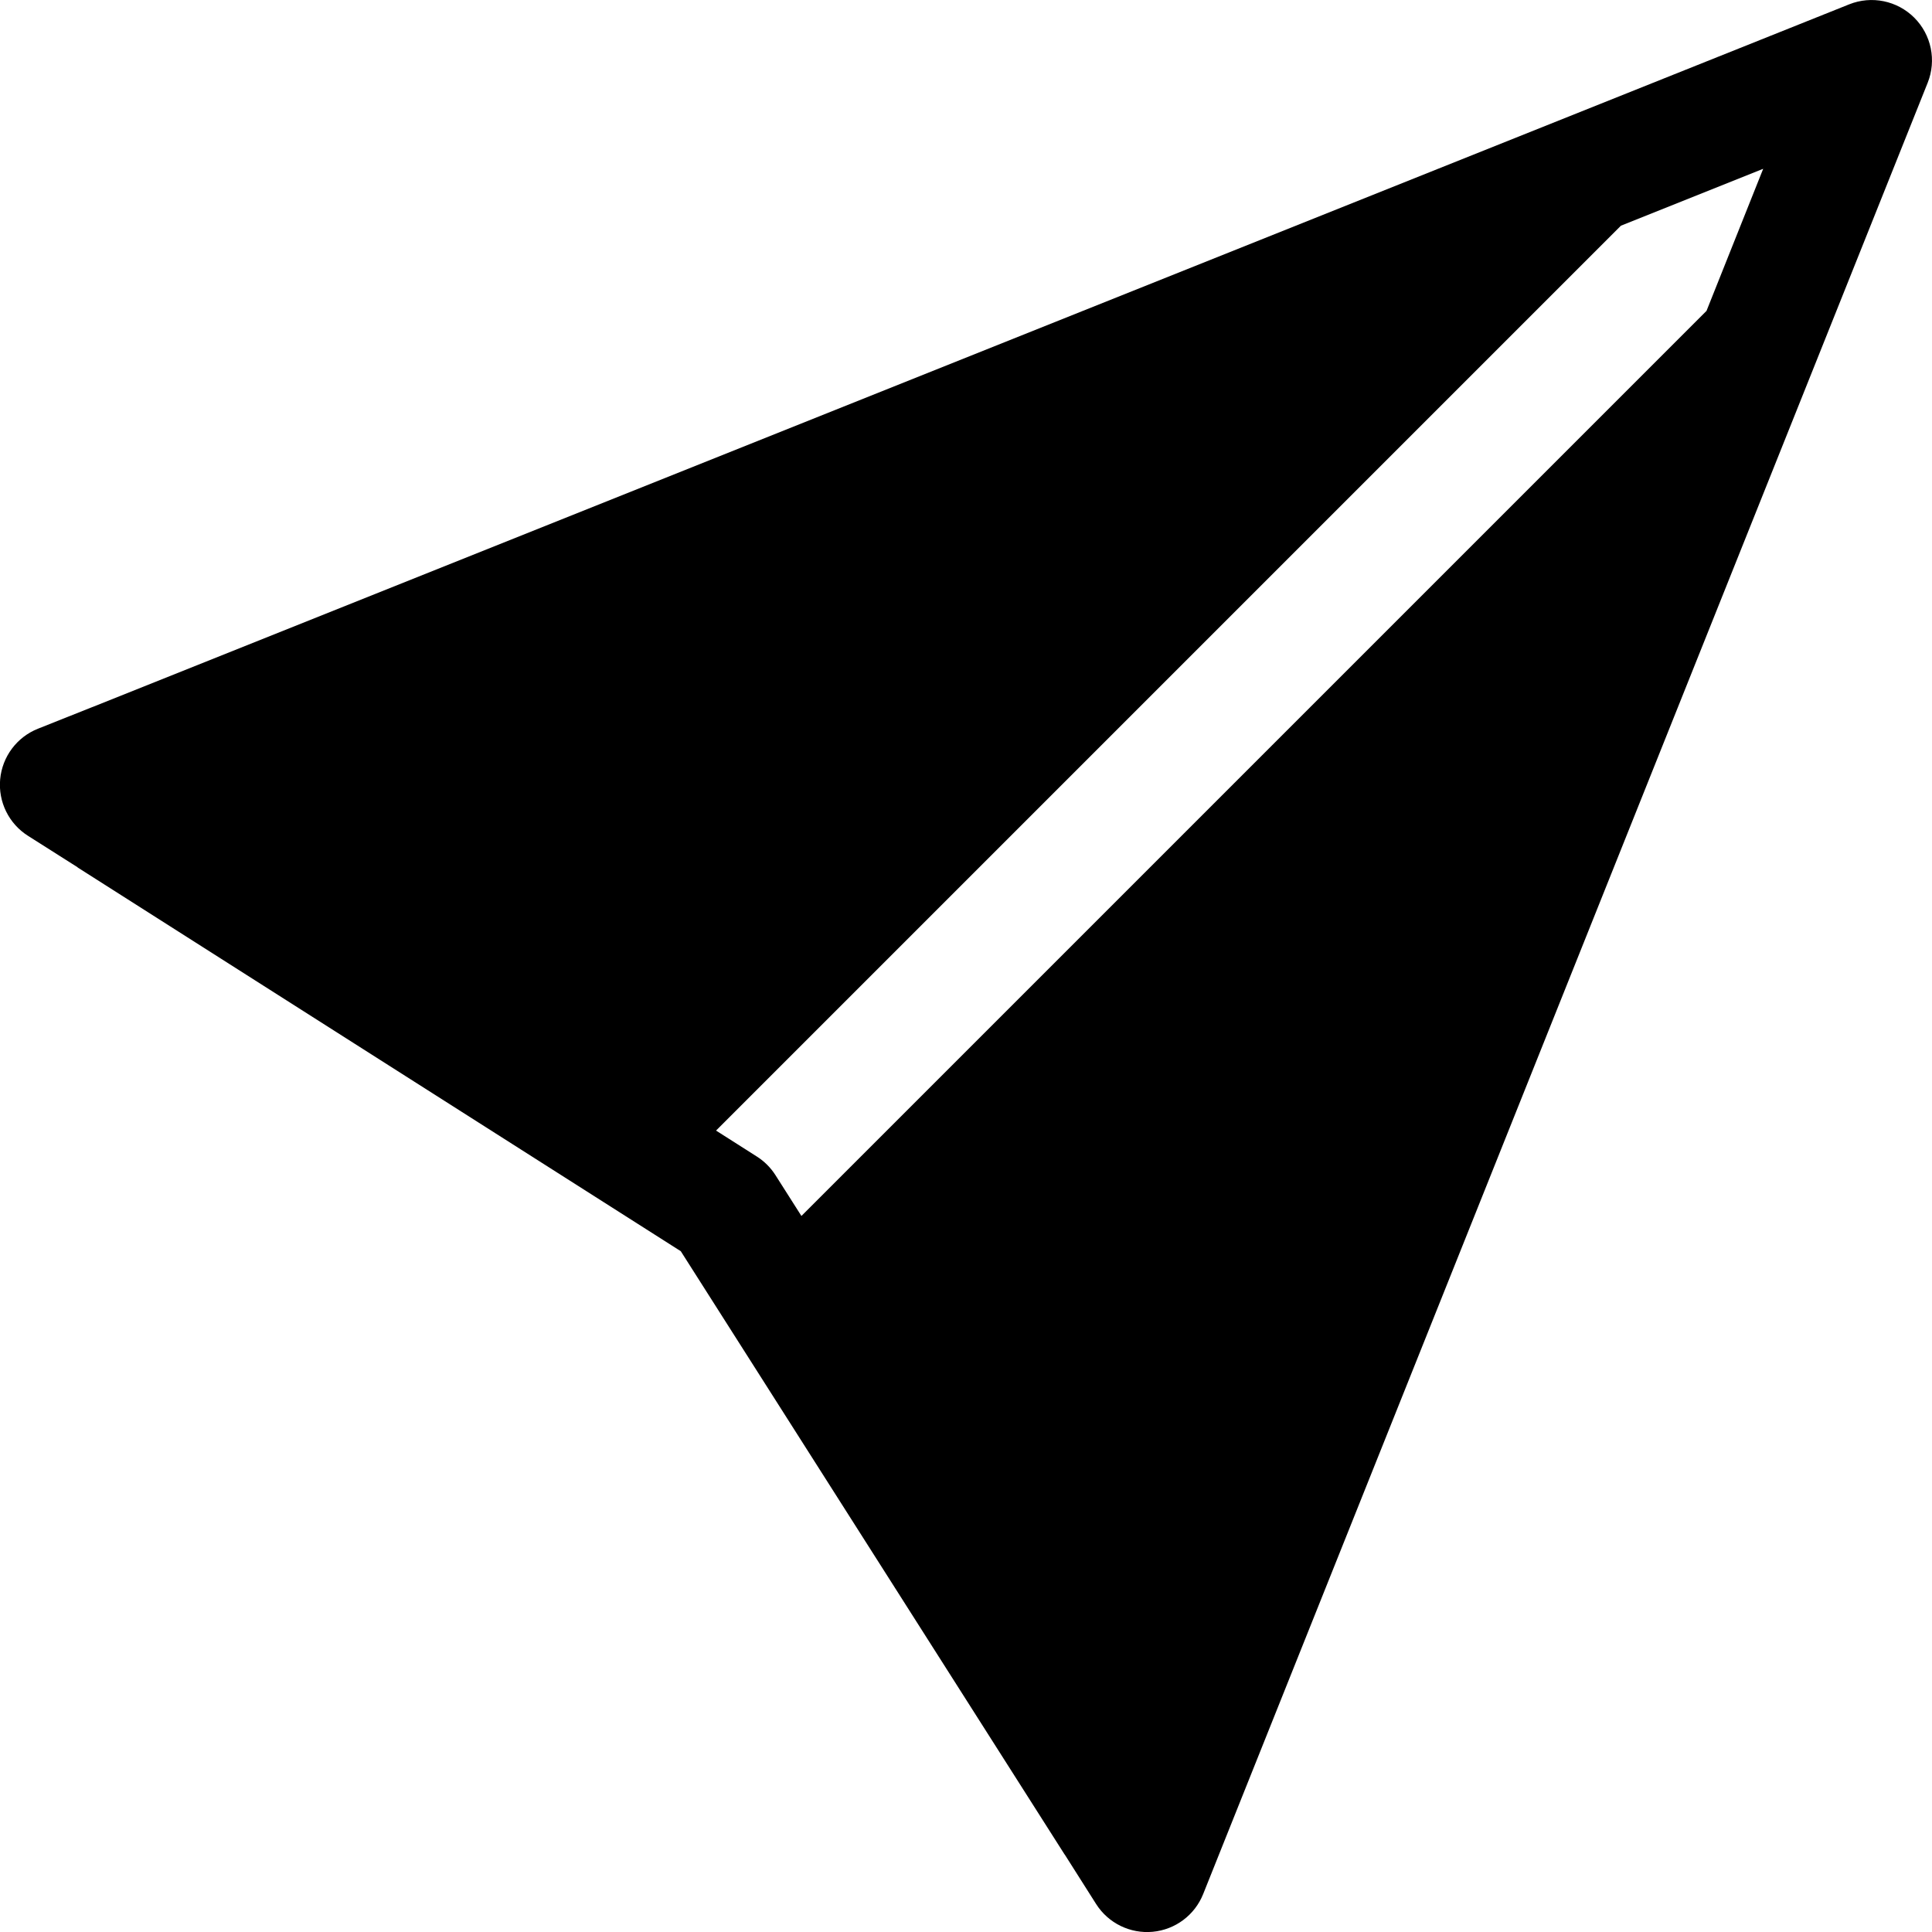
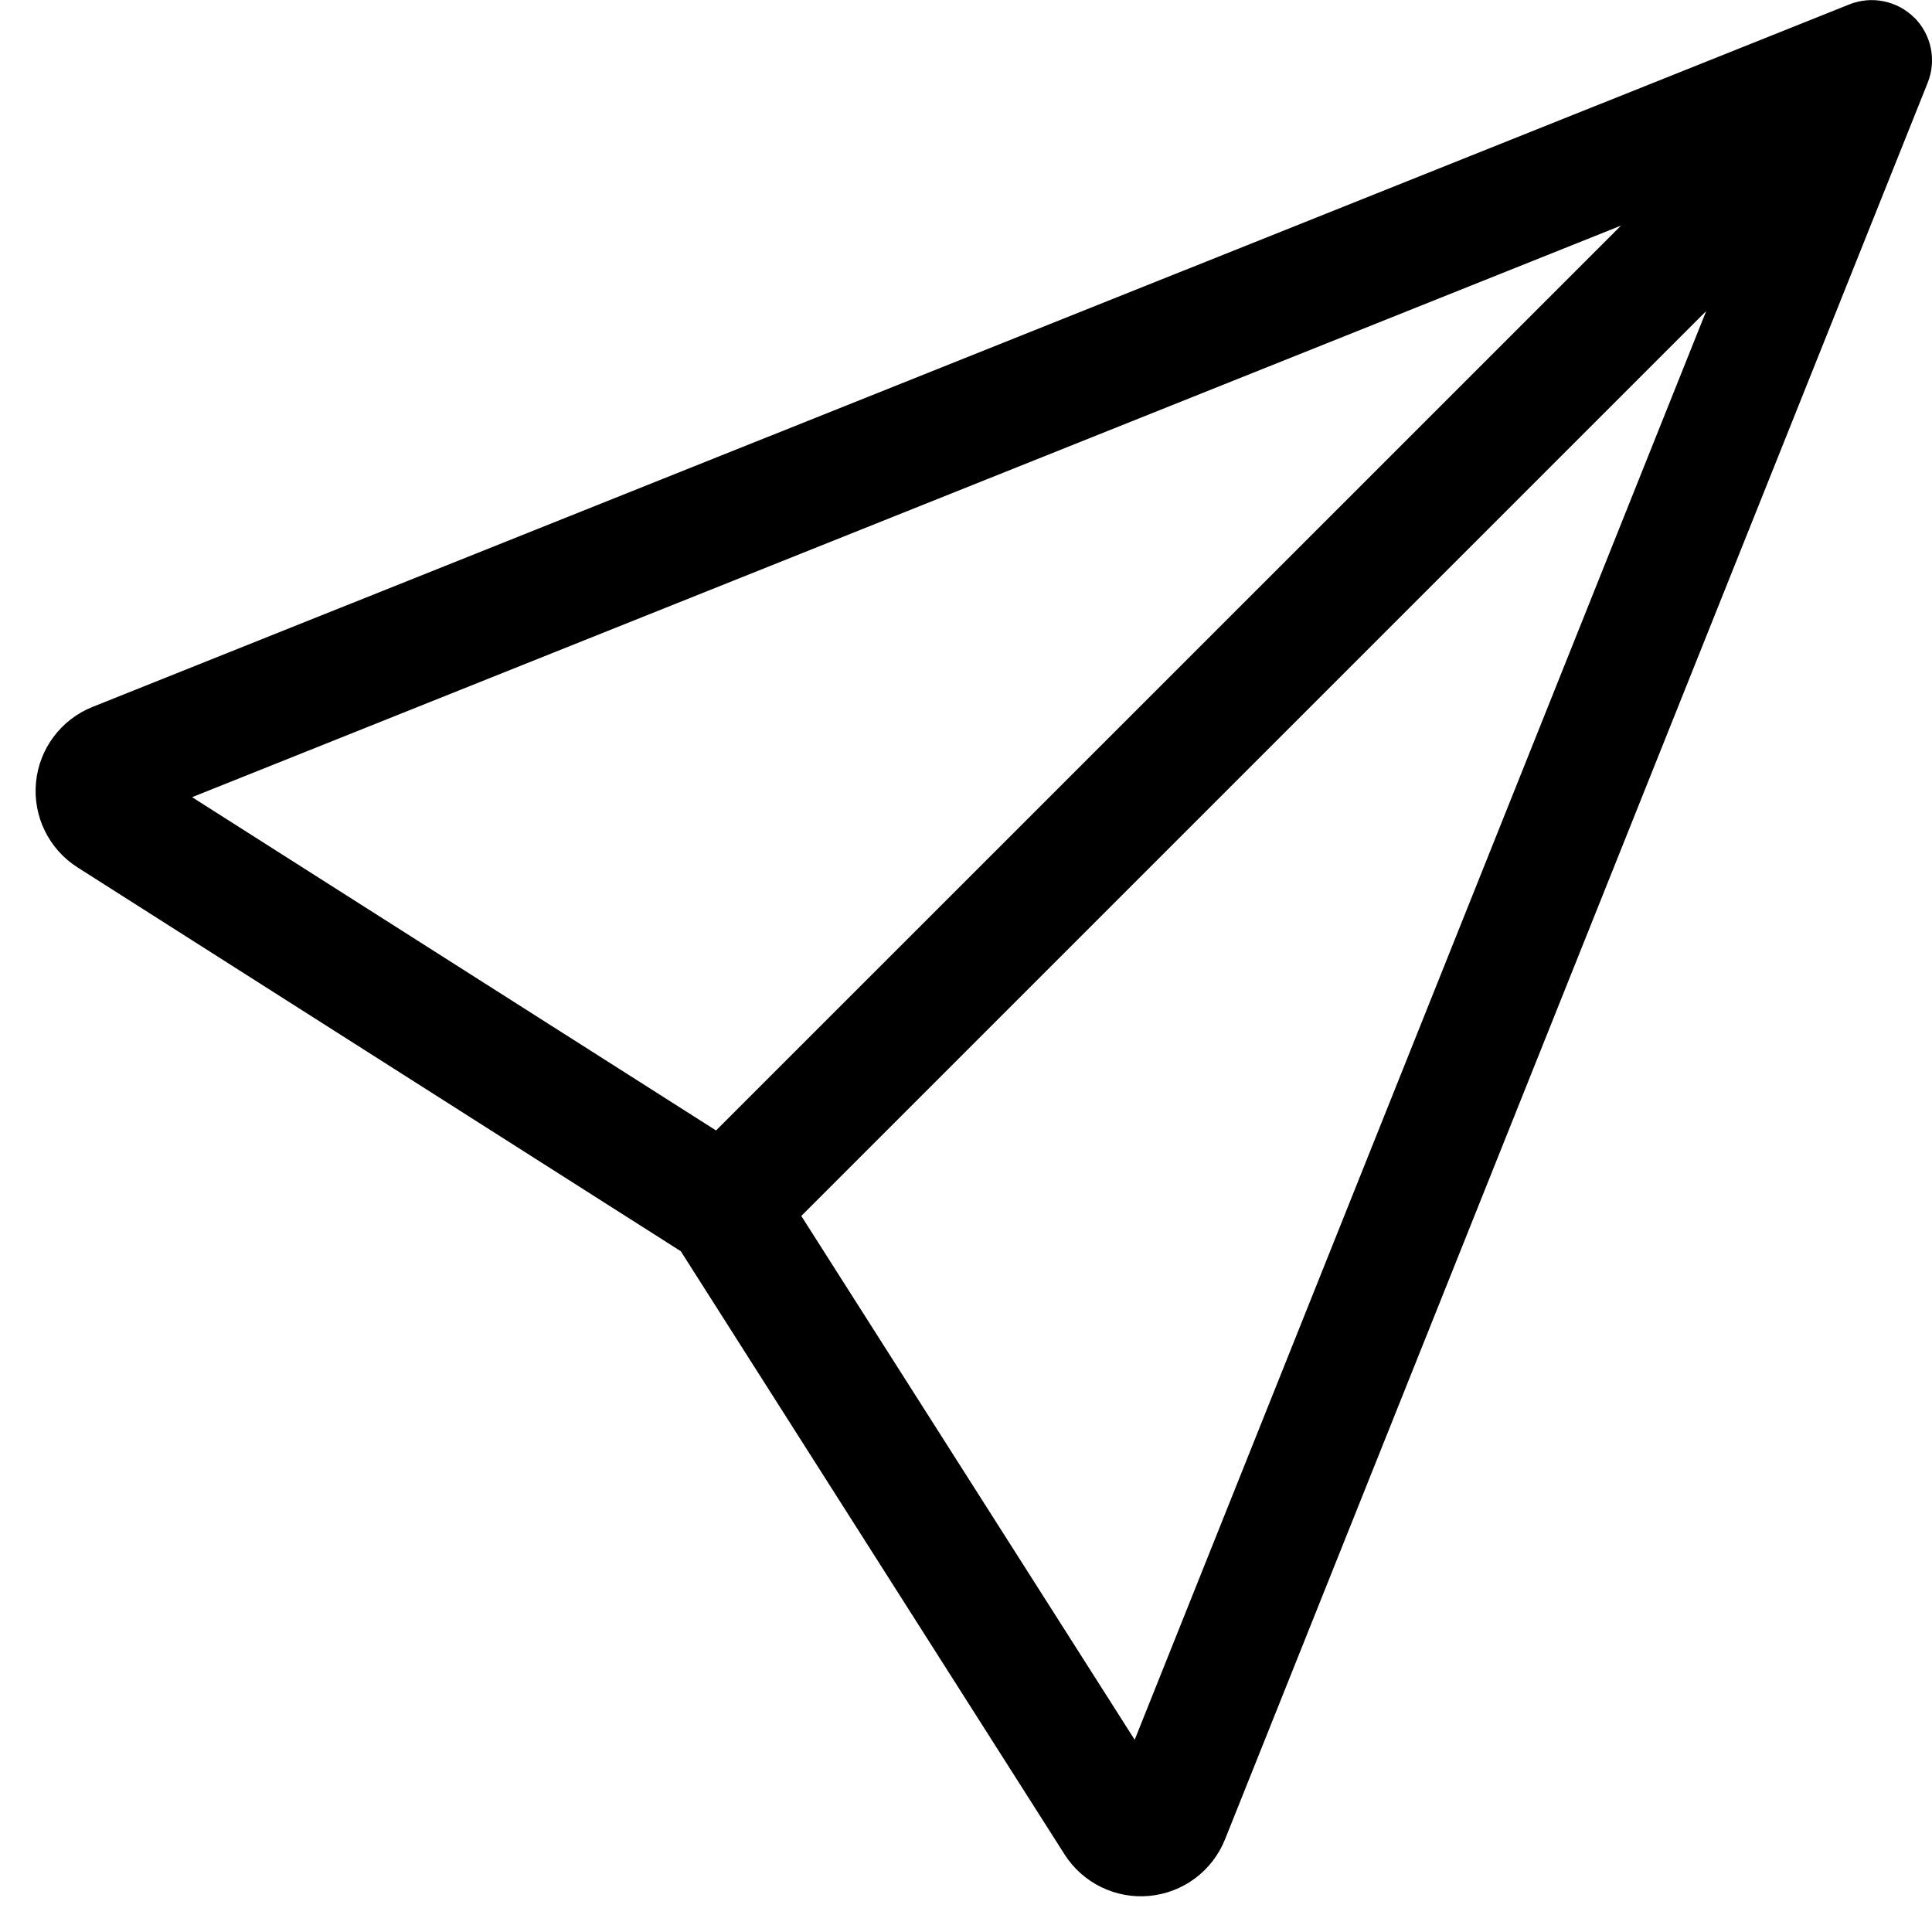
- <svg xmlns="http://www.w3.org/2000/svg" width="16" height="16" fill="currentColor" viewBox="0 0 16 16">
-   <path d="M15.964.686a.5.5 0 0 0-.65-.65L.767 5.855H.766l-.452.18a.5.5 0 0 0-.082.887l.41.26.001.002 4.995 3.178 3.178 4.995.002.002.26.41a.5.5 0 0 0 .886-.083l6-15Zm-1.833 1.89L6.637 10.07l-.215-.338a.5.5 0 0 0-.154-.154l-.338-.215 7.494-7.494 1.178-.471-.47 1.178Z" />
+ <svg xmlns="http://www.w3.org/2000/svg" width="18" height="18" viewBox="0 0 16 16">
+   <path d="M15.854.146a.5.5 0 0 1 .11.54l-5.819 14.547a.75.75 0 0 1-1.329.124l-3.178-4.995L.643 7.184a.75.75 0 0 1 .124-1.33L15.314.037a.5.5 0 0 1 .54.11ZM6.636 10.07l2.761 4.338L14.13 2.576 6.636 10.07Zm6.787-8.201L1.591 6.602l4.339 2.76 7.494-7.493Z" />
</svg>
